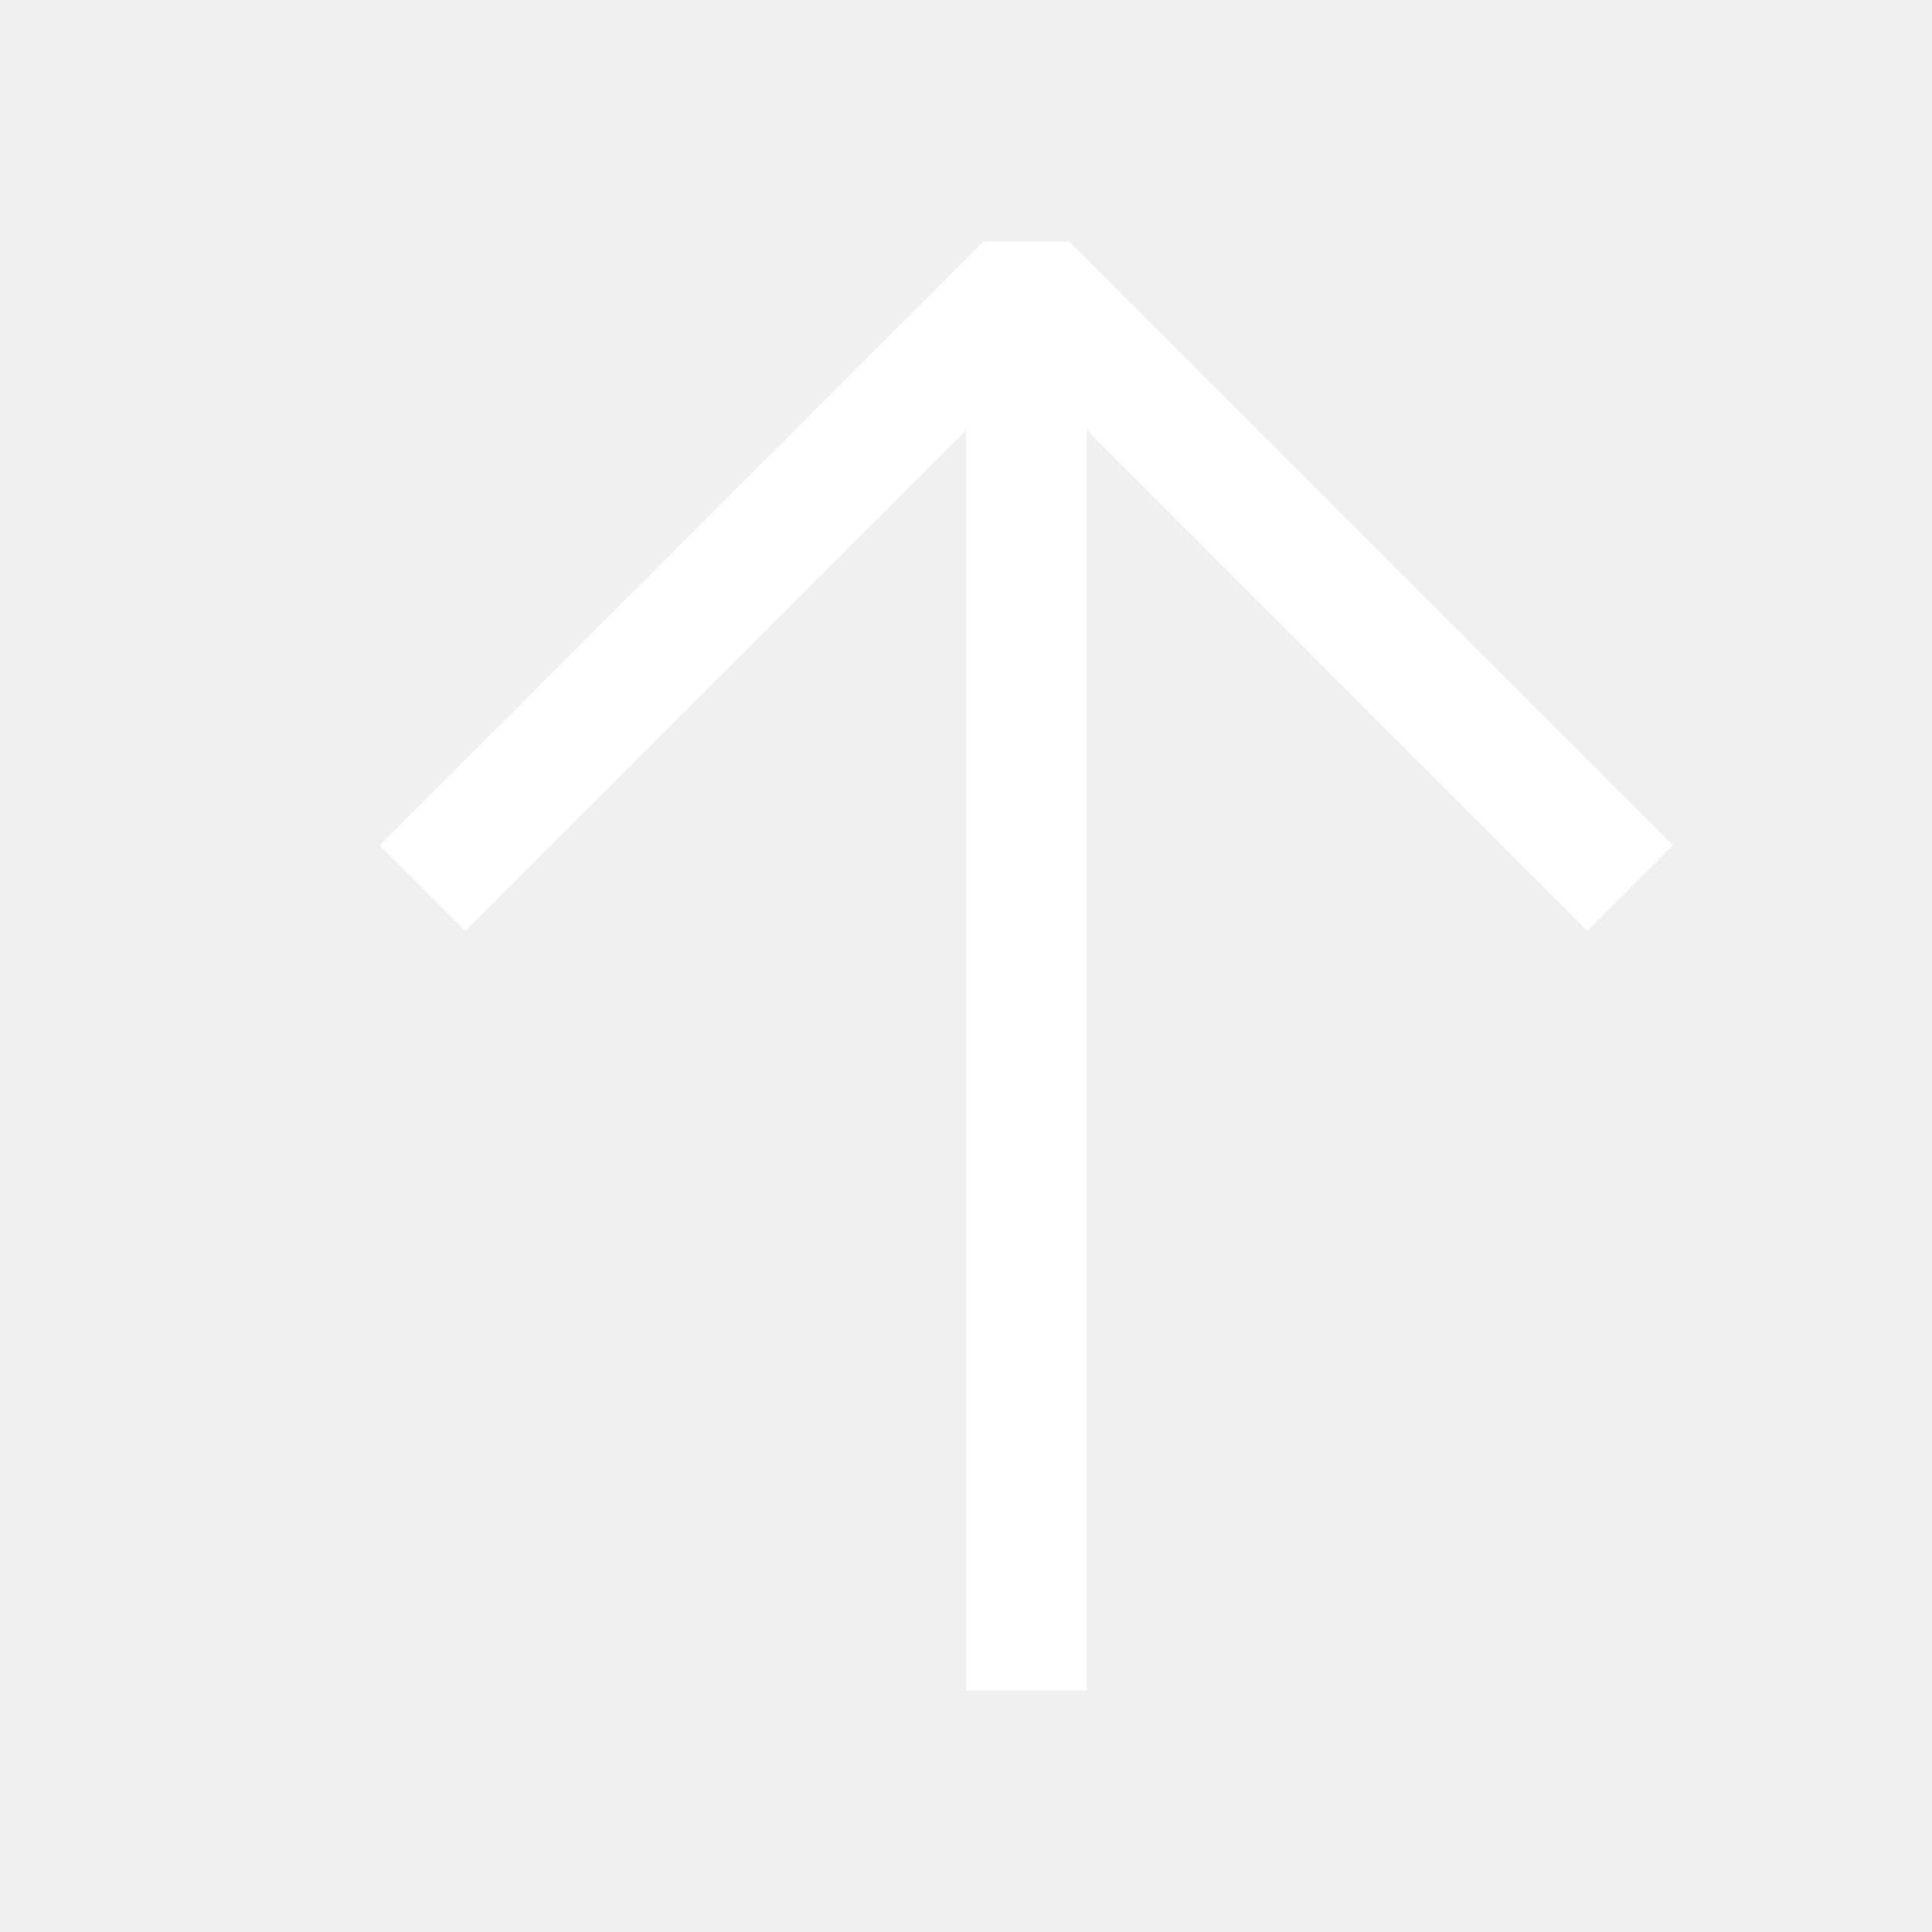
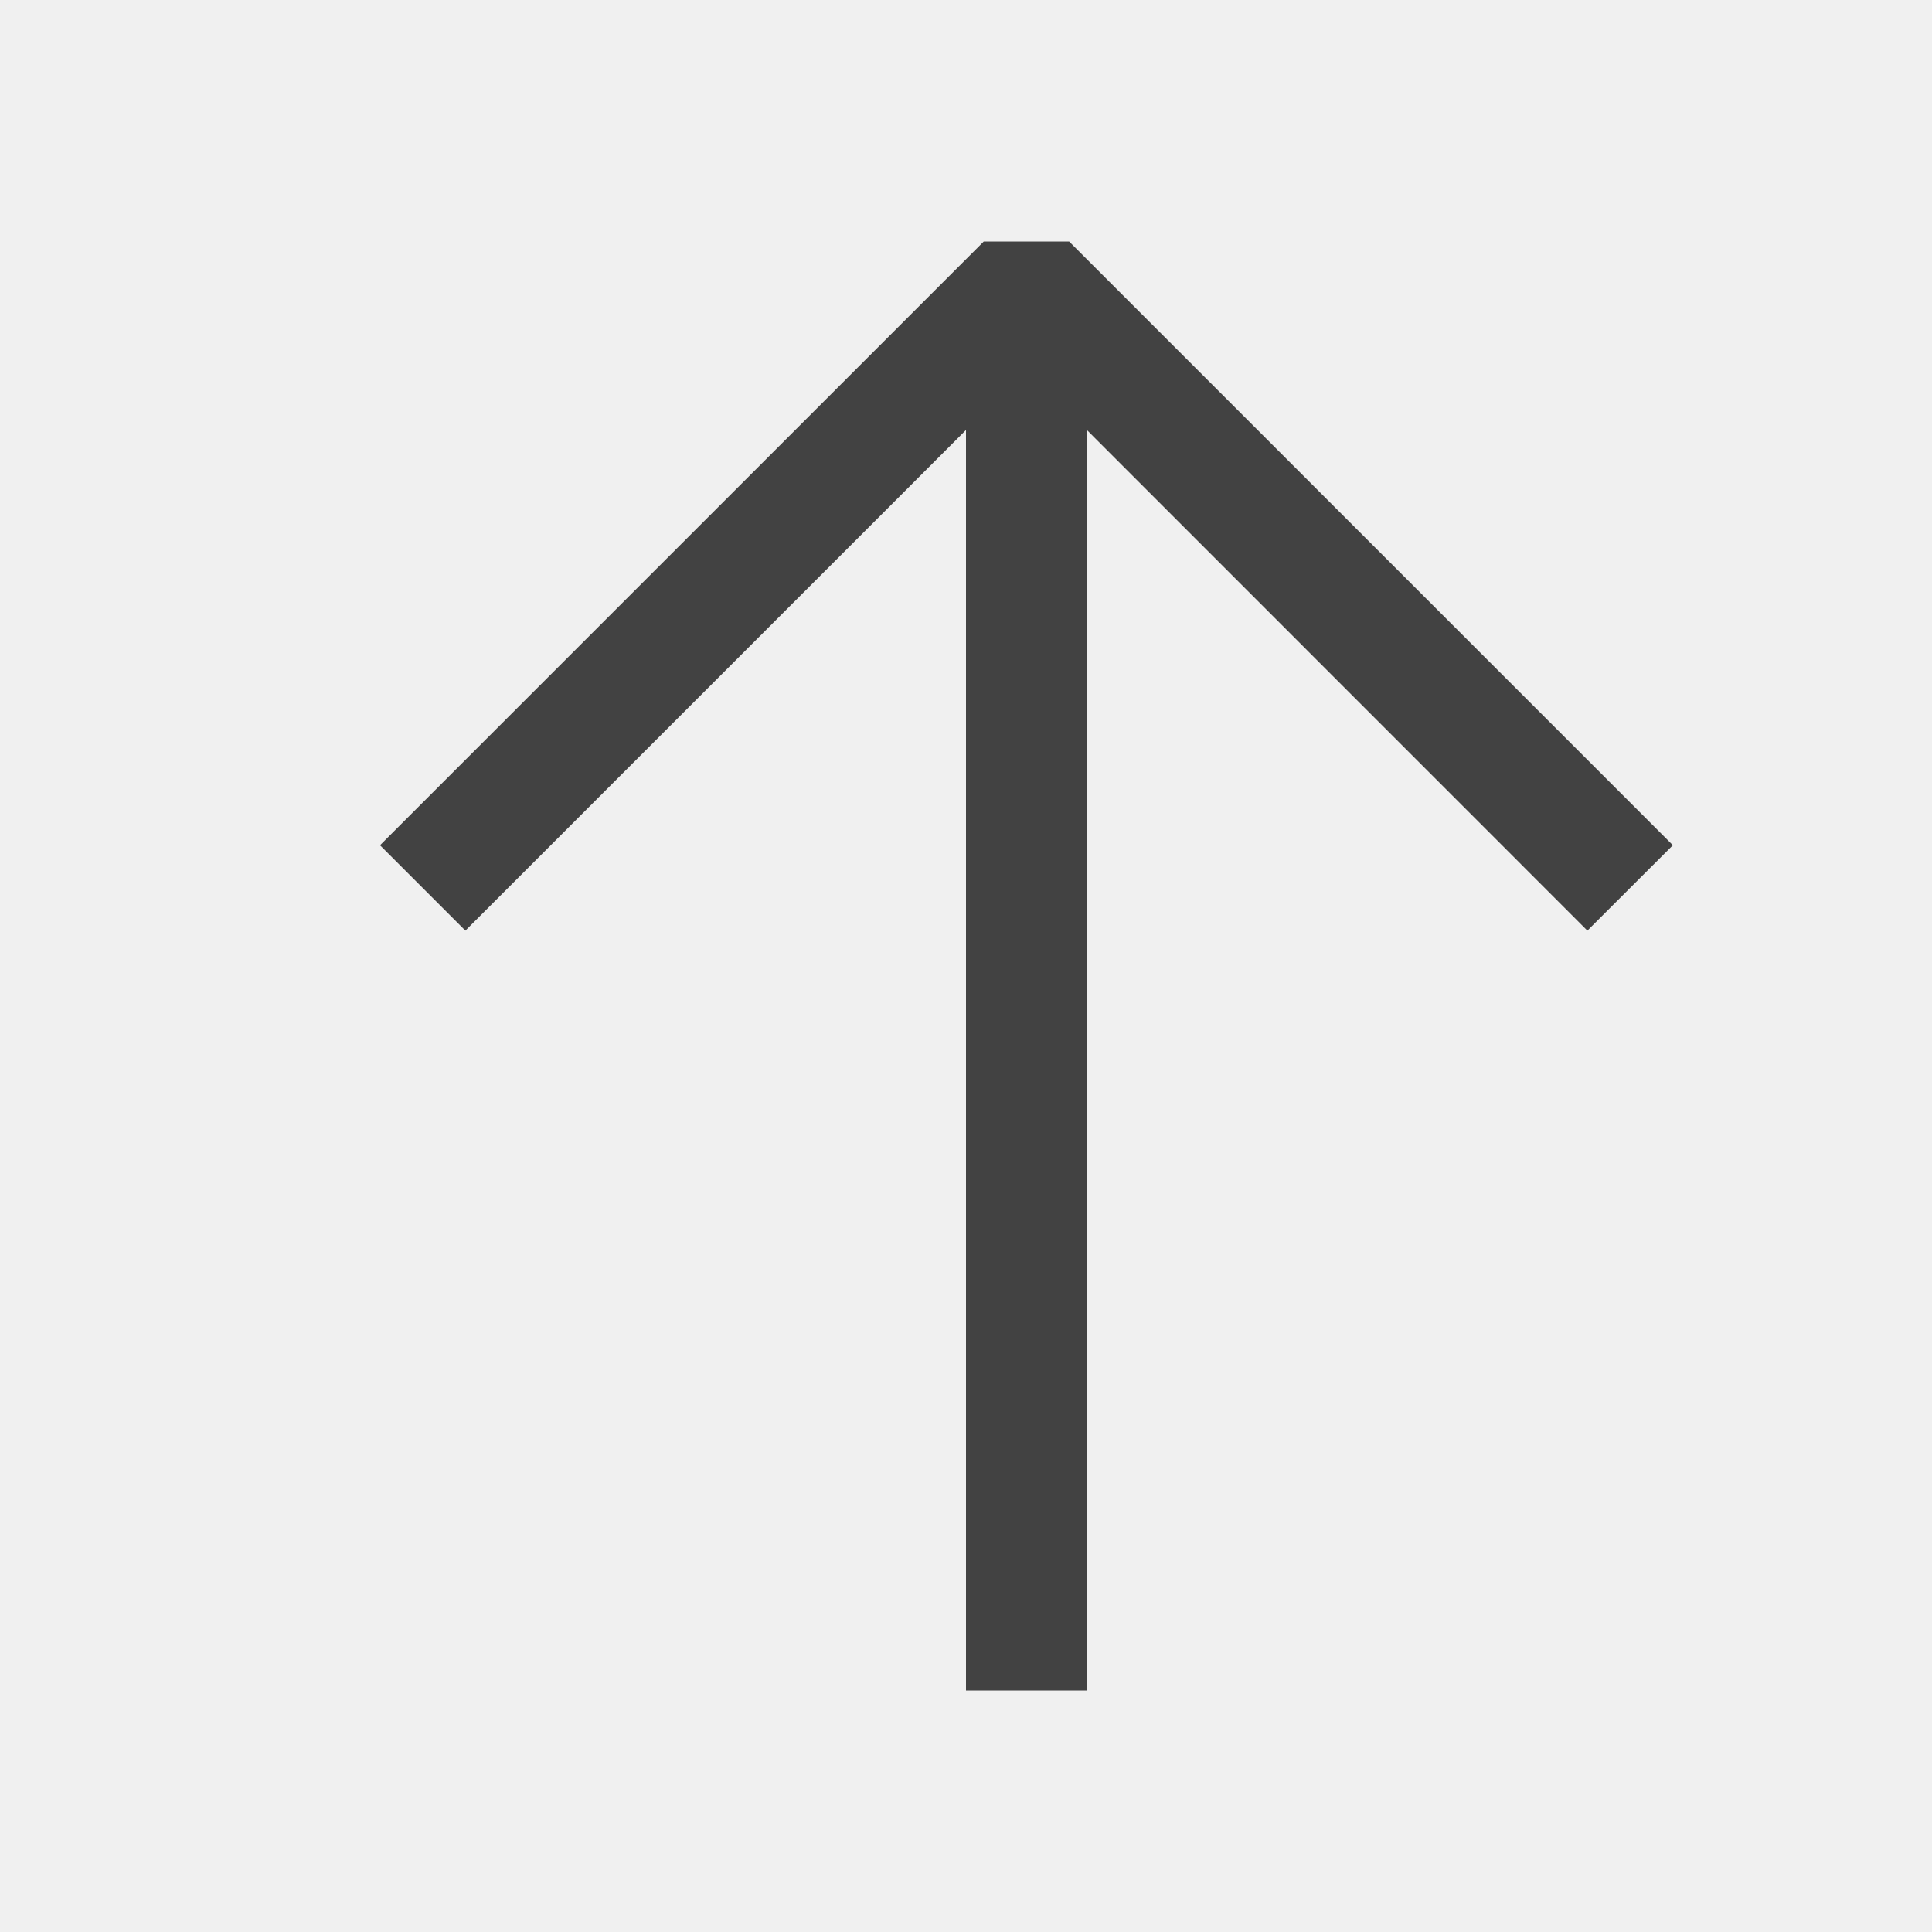
- <svg xmlns="http://www.w3.org/2000/svg" width="16" height="16" viewBox="0 0 16 16" fill="white">
+ <svg xmlns="http://www.w3.org/2000/svg" width="16" height="16" viewBox="0 0 16 16" fill="#424242">
  <path fill-rule="evenodd" clip-rule="evenodd" d="M13.854 7l-5-5h-.707l-5 5 .707.707L8 3.561V14h1V3.56l4.146 4.147.708-.707z" />
</svg>
